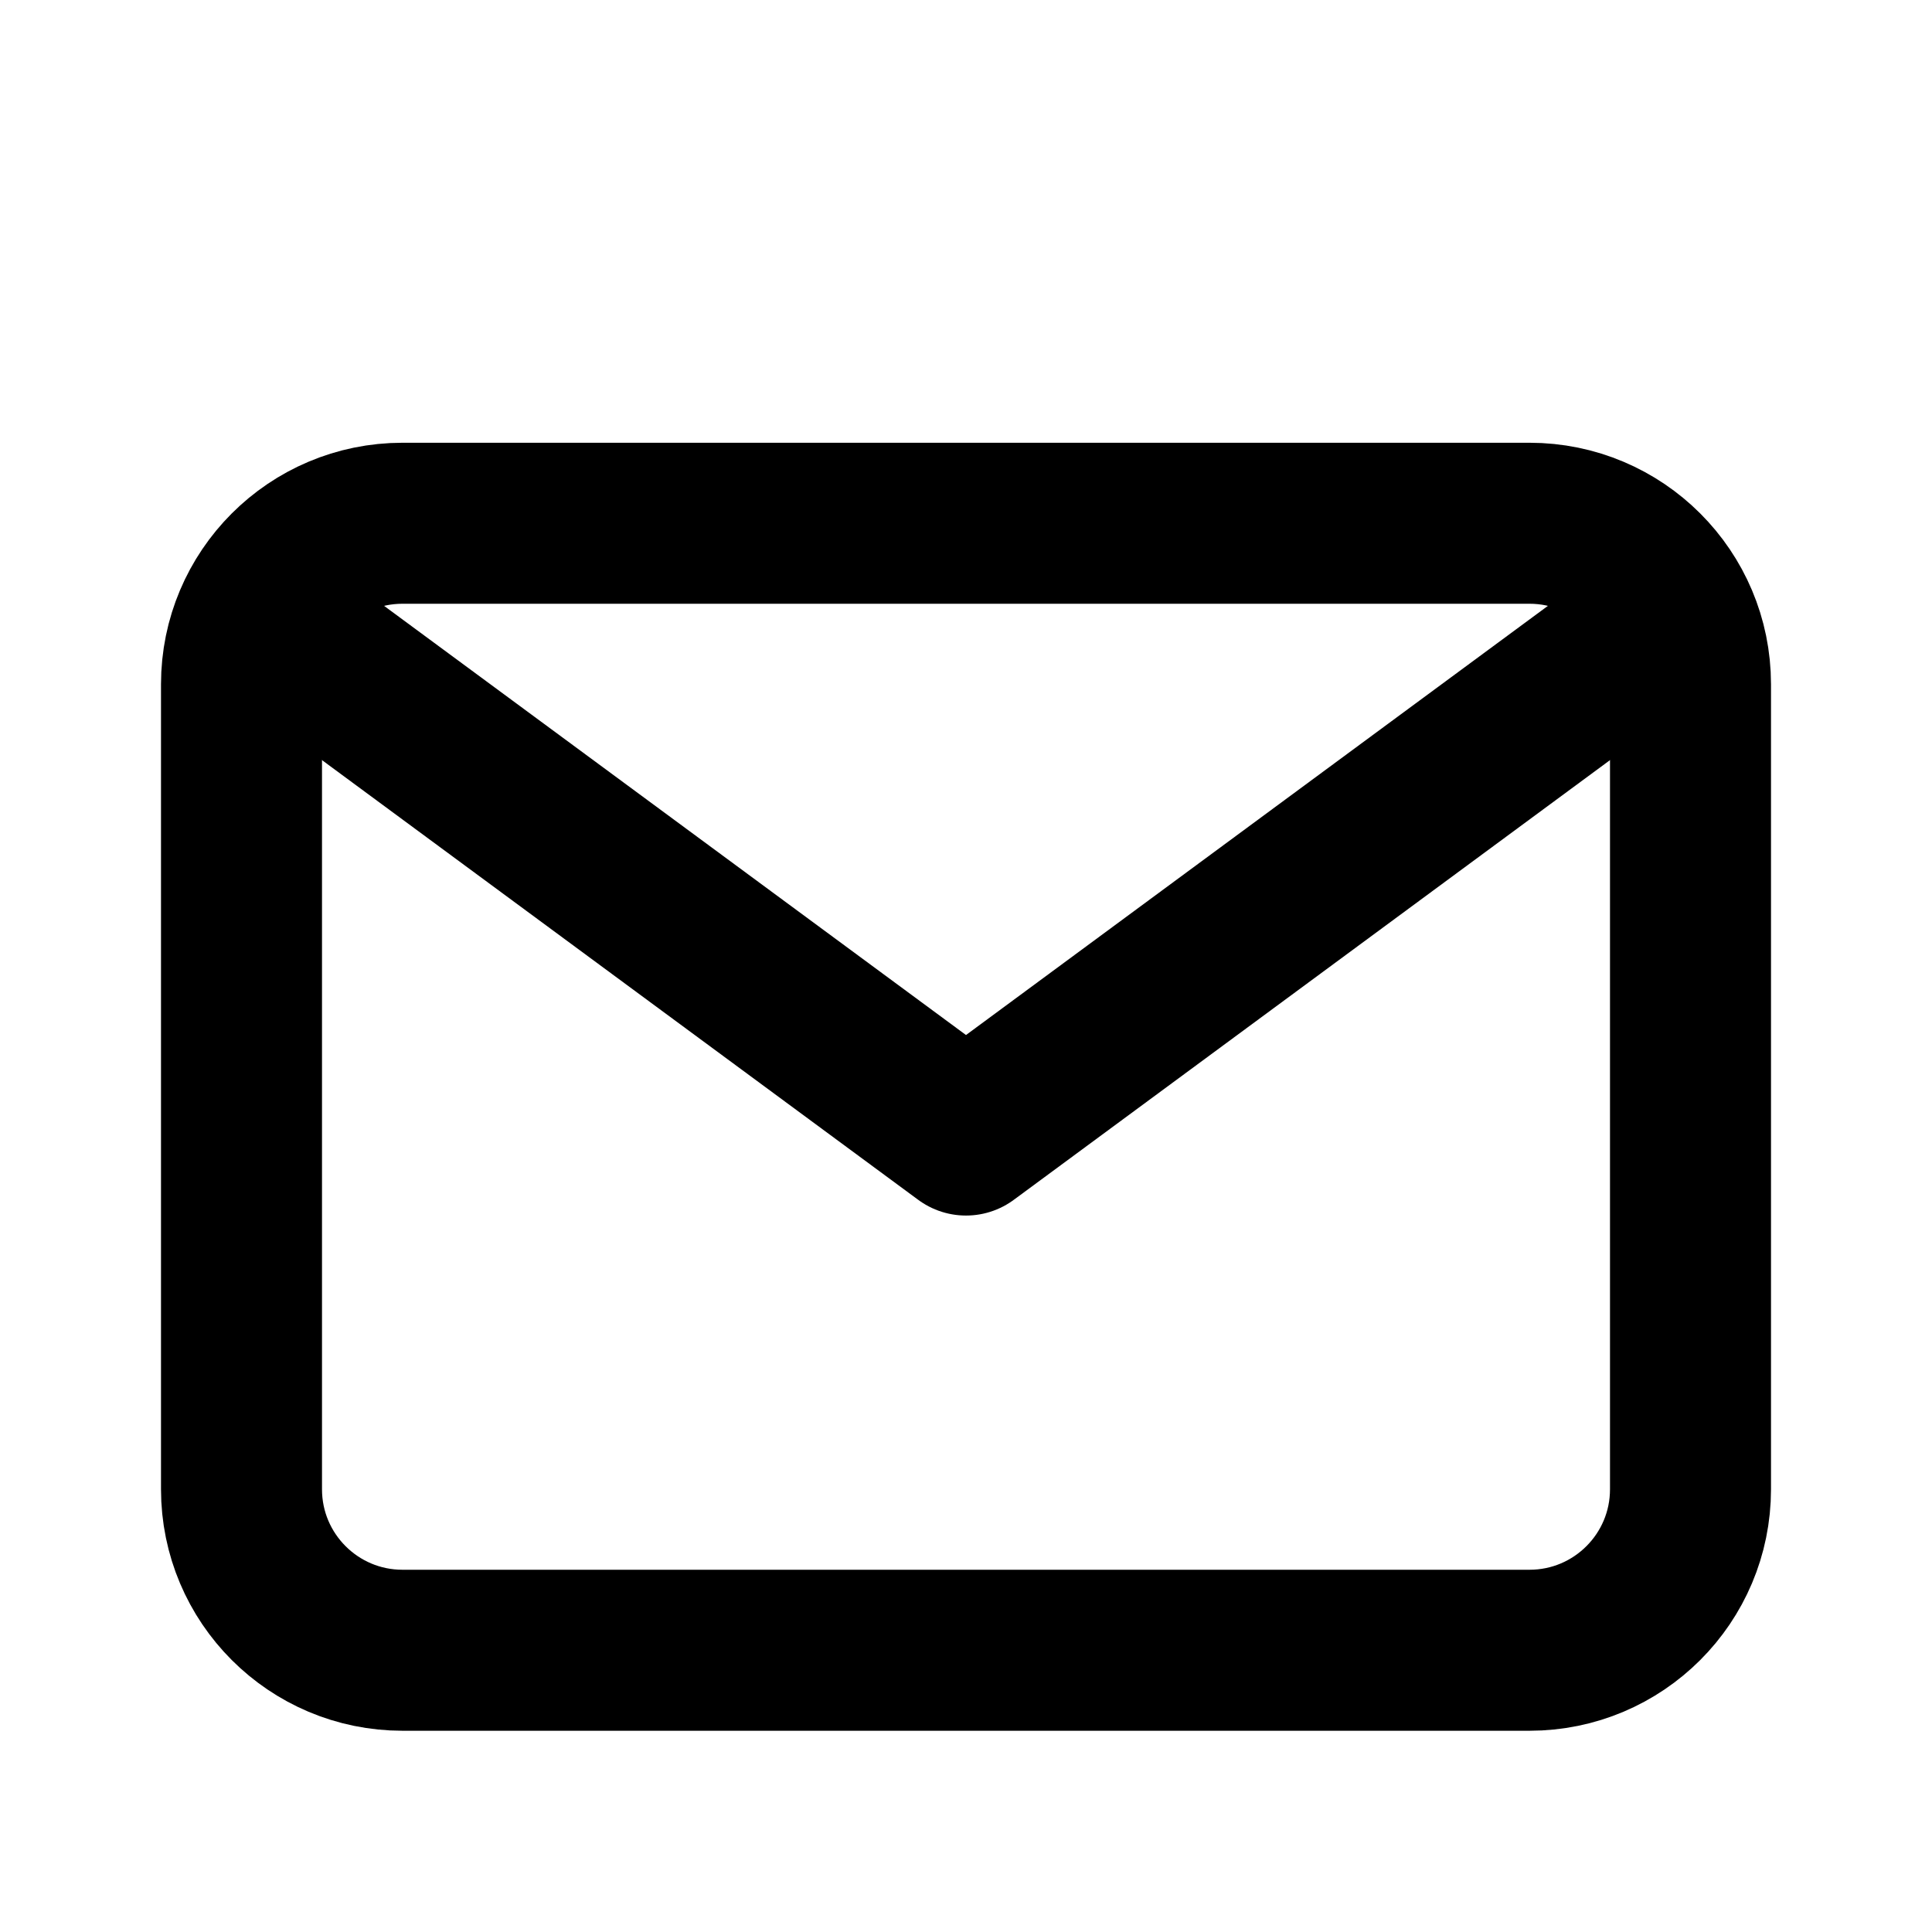
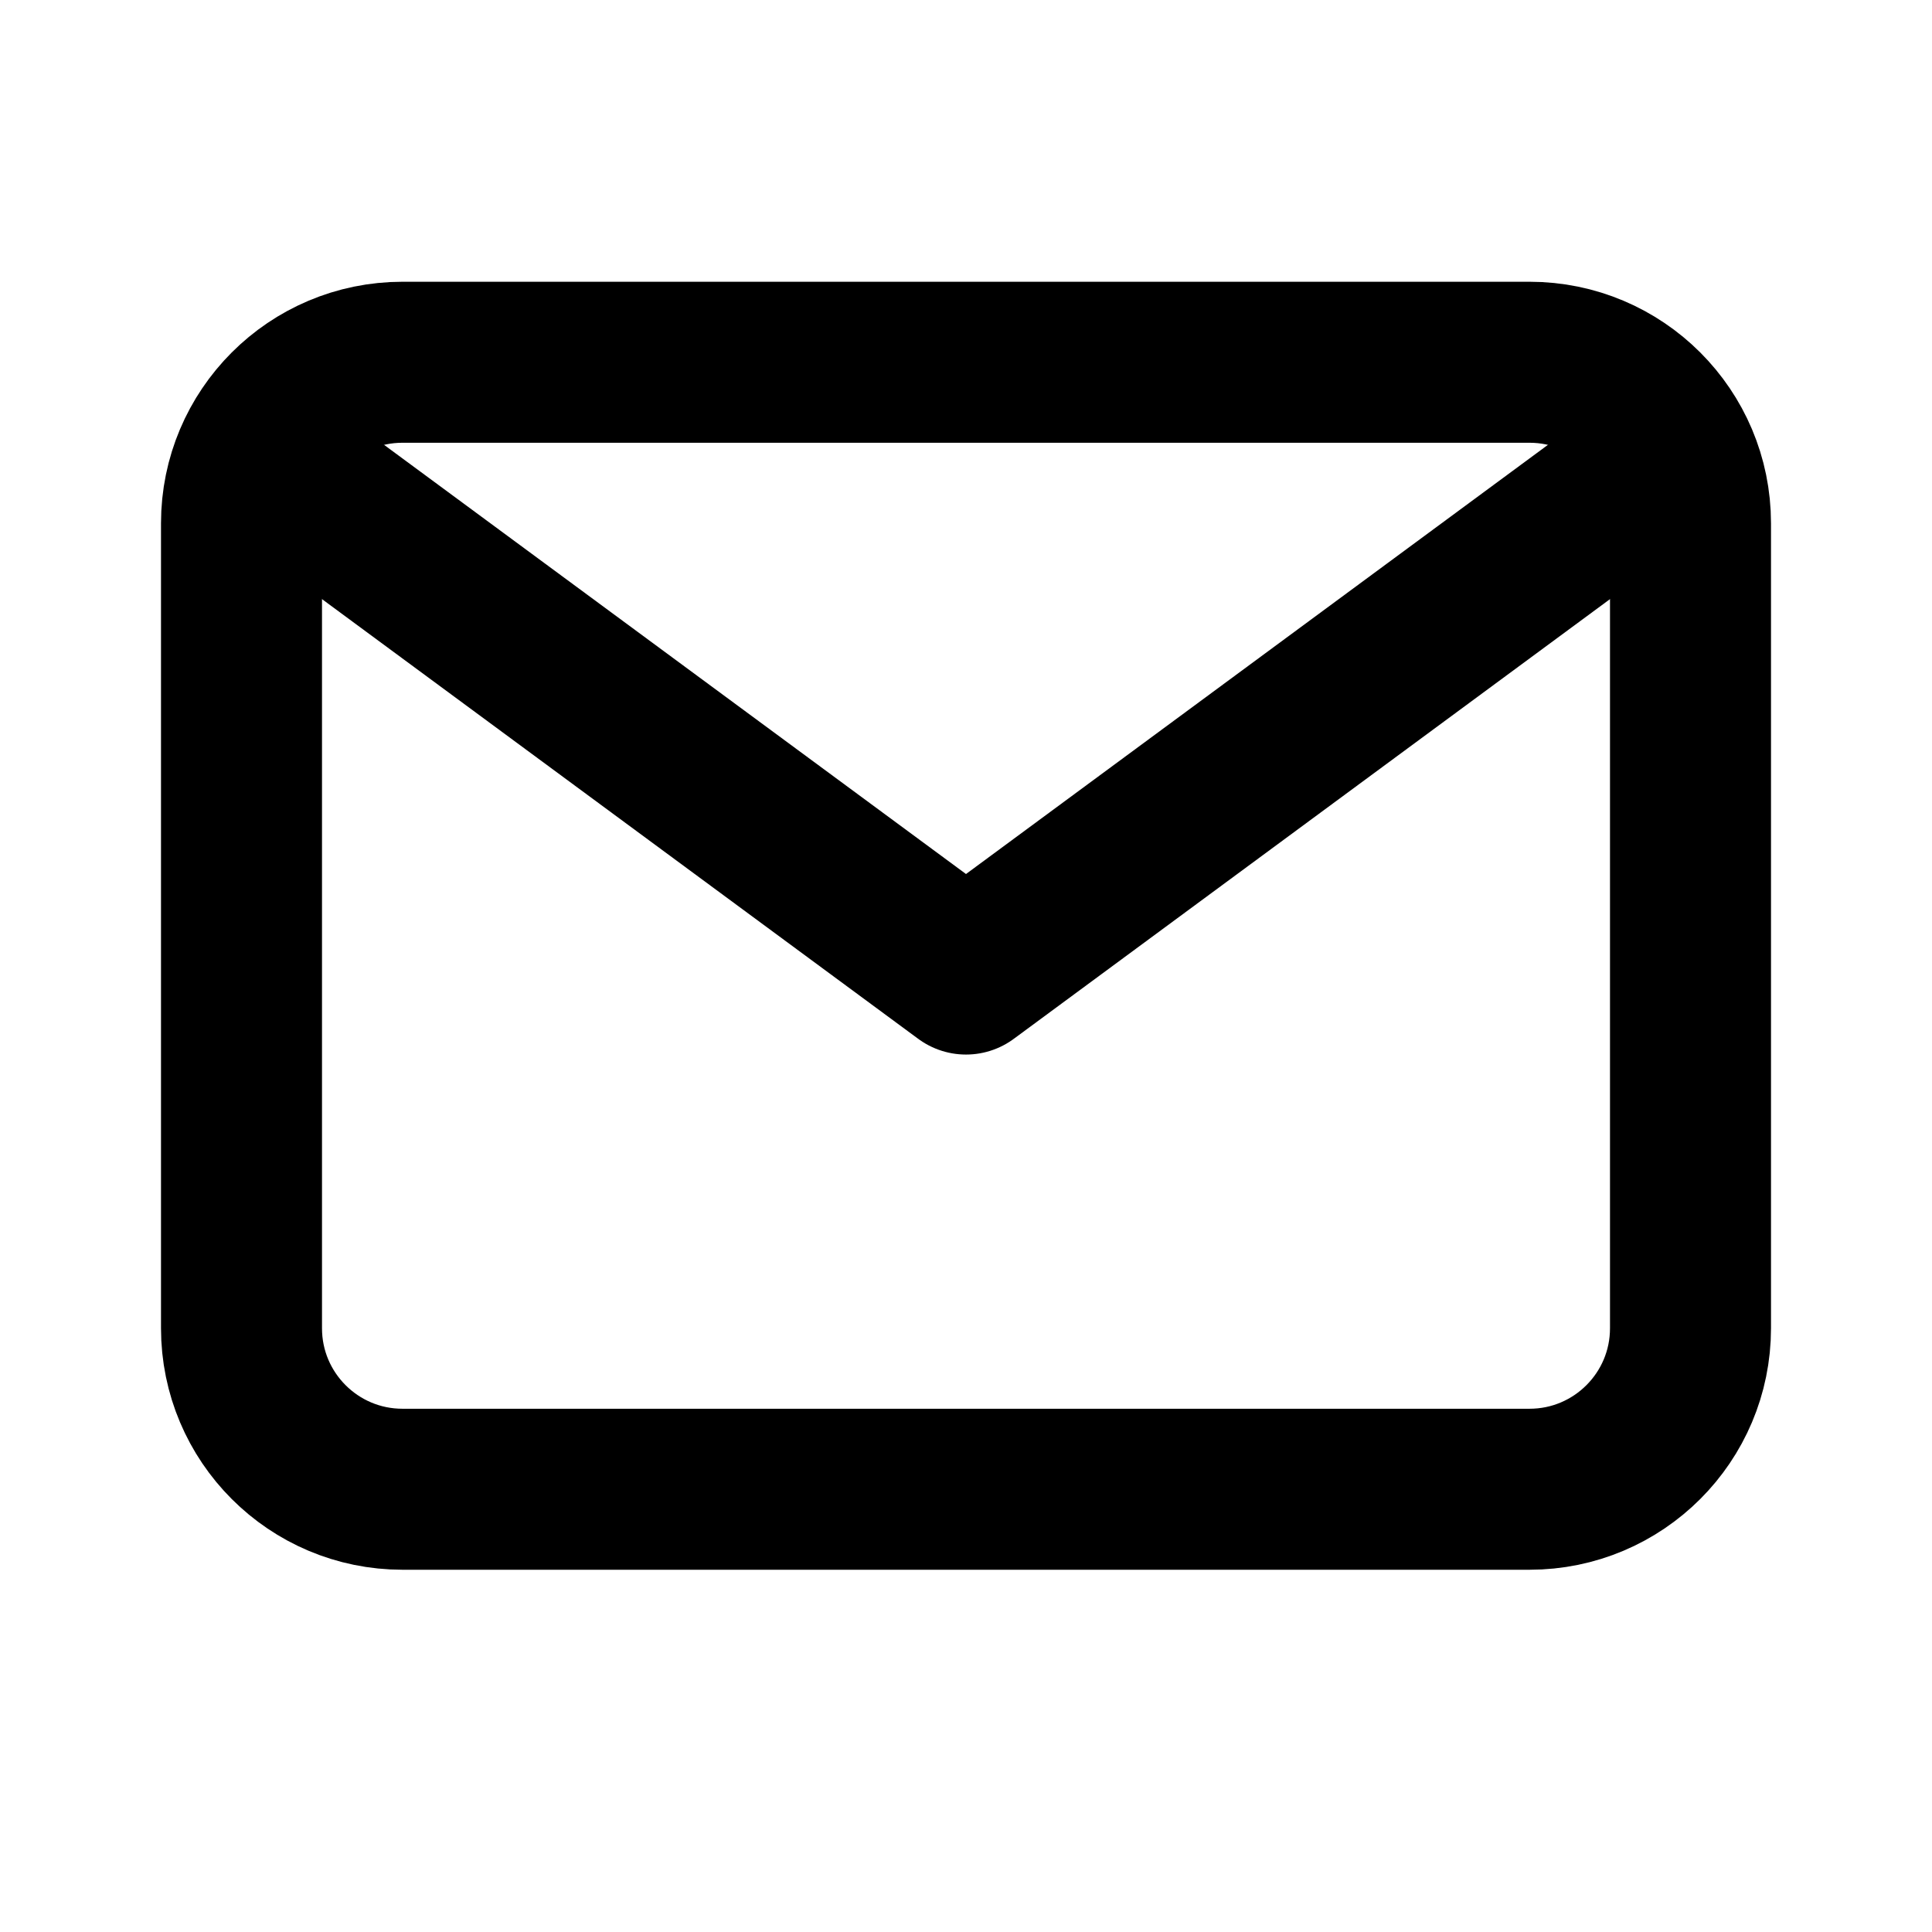
- <svg xmlns="http://www.w3.org/2000/svg" width="800px" height="800px" viewBox="0 0 24 24">
+ <svg xmlns="http://www.w3.org/2000/svg" width="800px" height="800px" viewBox="0 2 24 24">
  <g id="Complete">
    <g id="mail">
      <g>
        <polyline fill="none" points="4 8.2 12 14.1 20 8.2" stroke="#000000" stroke-linecap="round" stroke-linejoin="round" stroke-width="2" />
        <rect fill="none" height="14" rx="2" ry="2" stroke="#000000" stroke-linecap="round" stroke-linejoin="round" stroke-width="2" width="18" x="3" y="6.5" />
      </g>
    </g>
  </g>
</svg>
